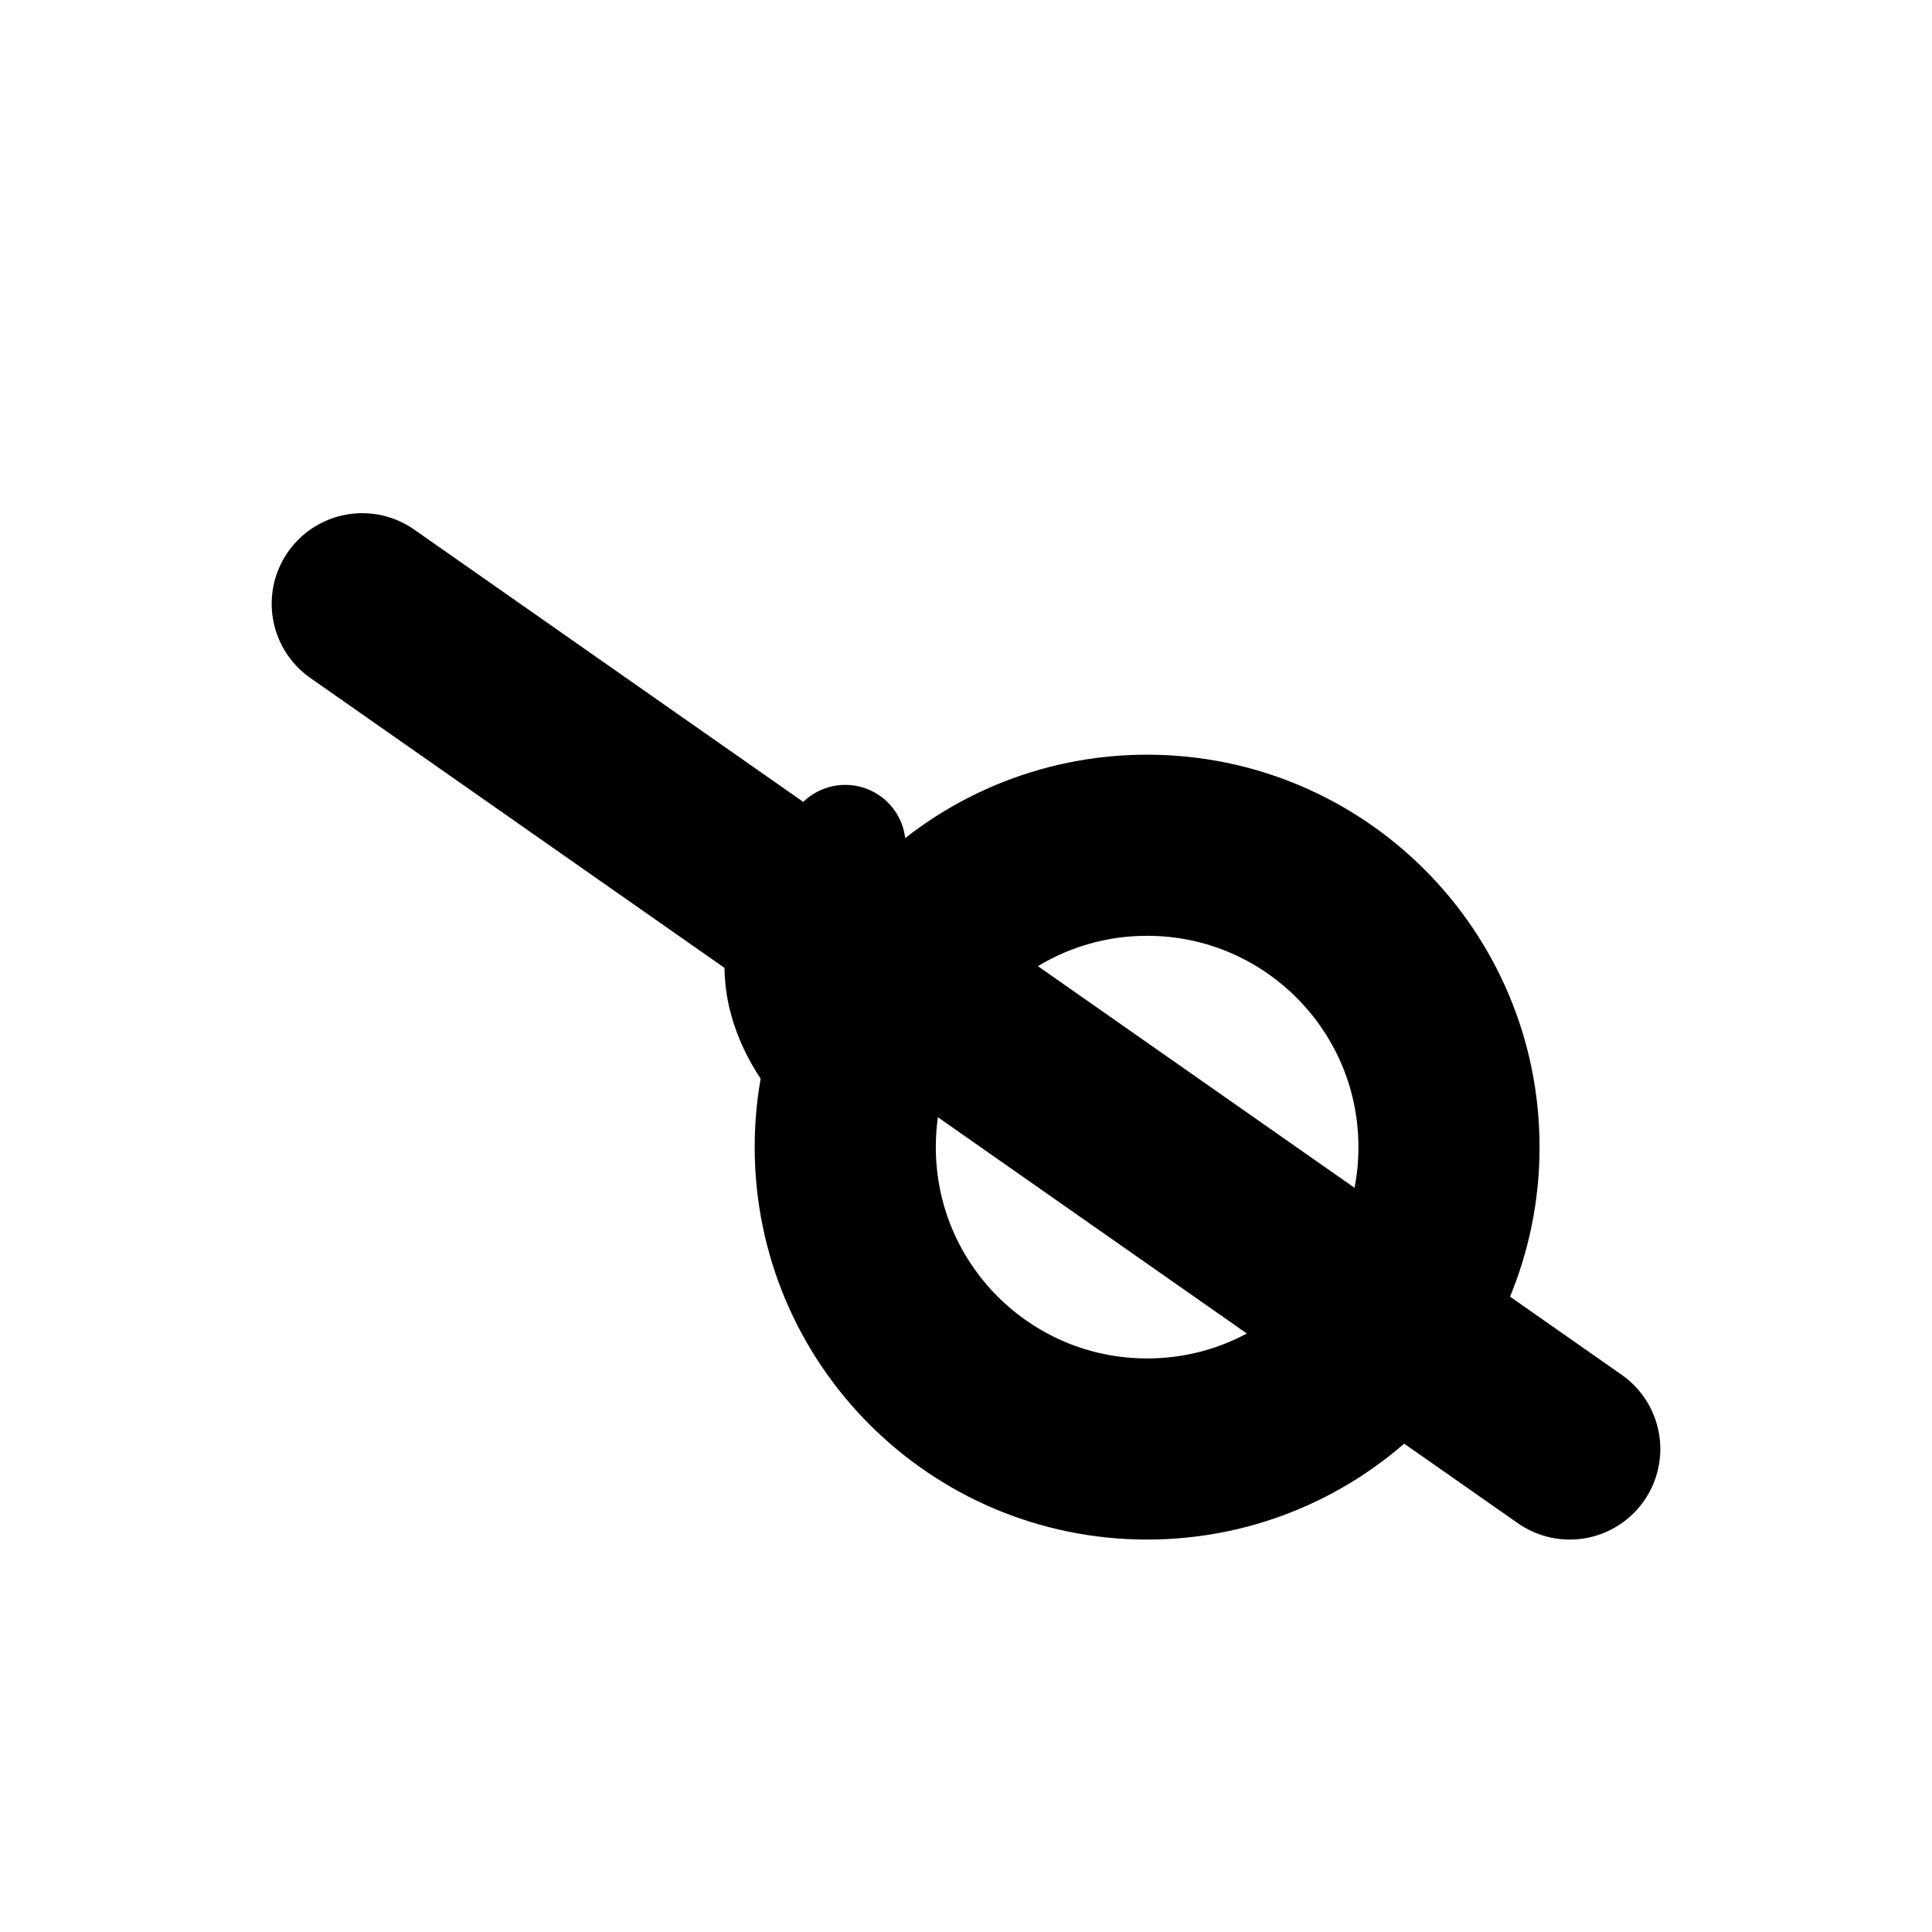
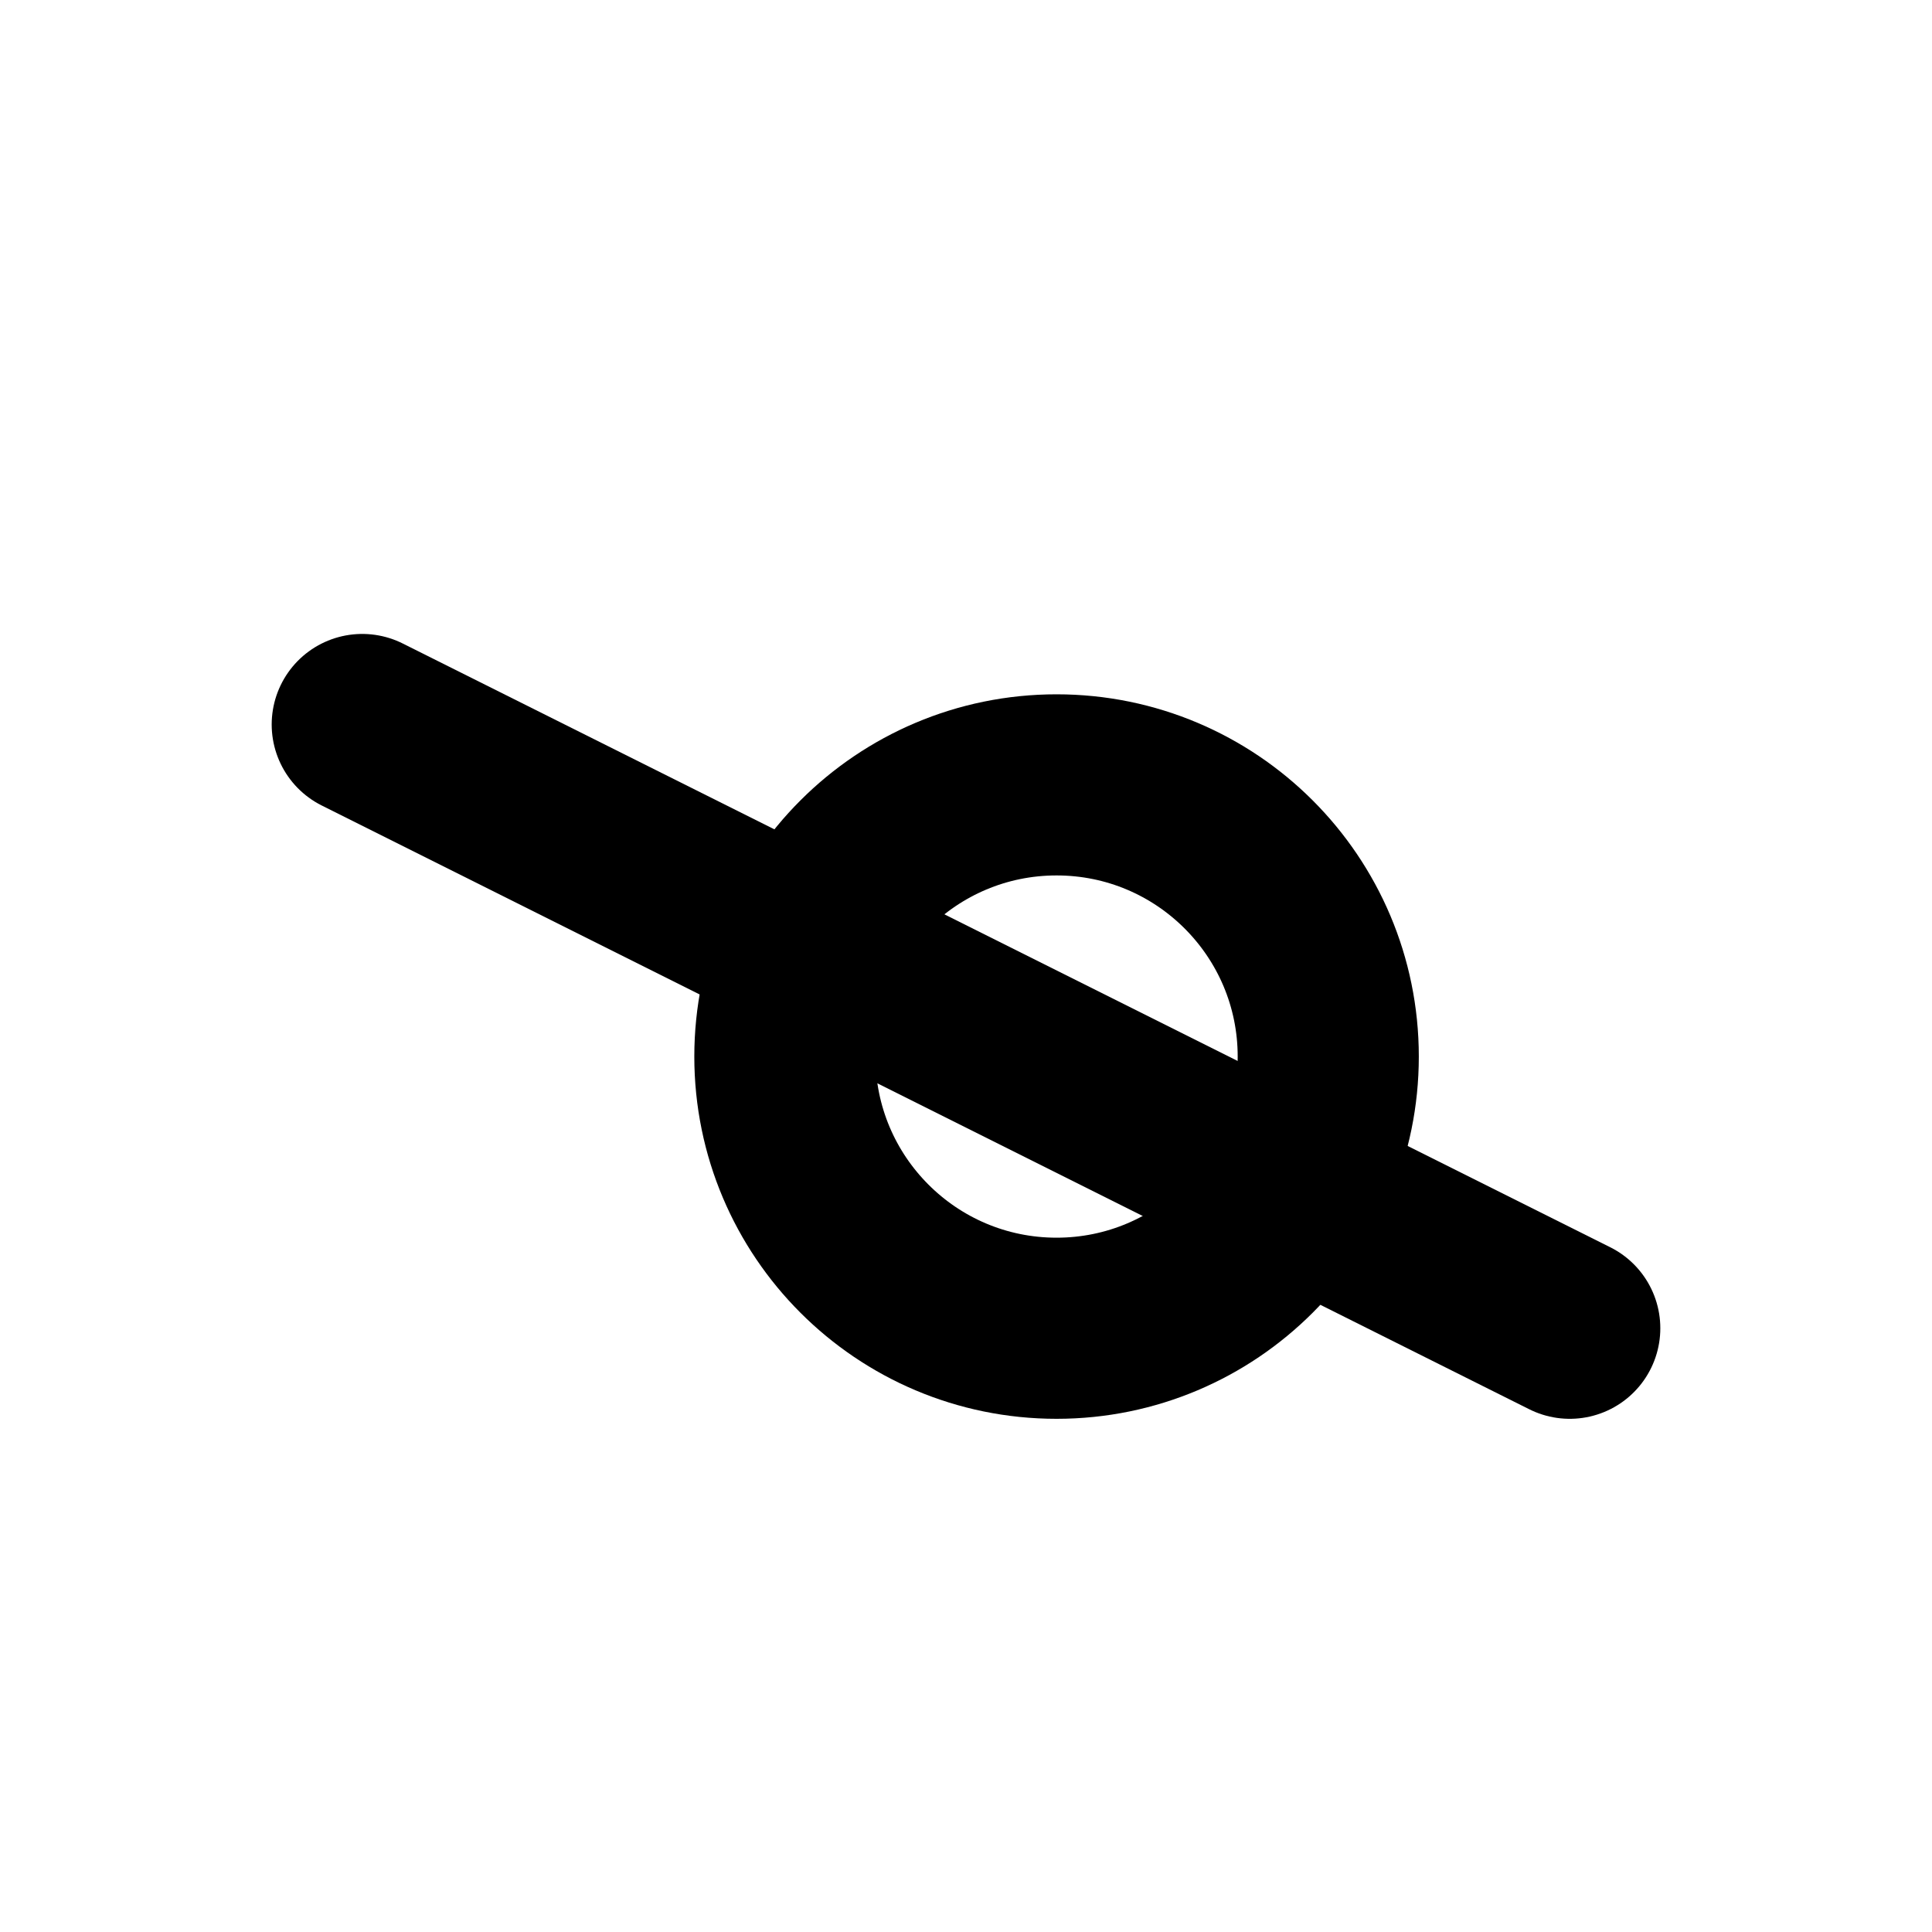
<svg xmlns="http://www.w3.org/2000/svg" width="64" height="64" viewBox="0 0 64 64">
-   <line x1="12" y1="20" x2="52" y2="48" stroke="black" stroke-width="6" stroke-linecap="round" />
-   <circle cx="38" cy="38" r="10" fill="none" stroke="black" stroke-width="6" />
-   <path d="M28 28 Q24 32 28 36" fill="none" stroke="black" stroke-width="4" stroke-linecap="round" />
+   <line x1="12" y1="24" x2="52" y2="44" stroke="black" stroke-width="6" stroke-linecap="round" />
+   <circle cx="35" cy="35" r="9" fill="none" stroke="black" stroke-width="6" />
+   <line x1="42" y1="38" x2="48" y2="42" stroke="black" stroke-width="5" stroke-linecap="round" />
+   <polygon points="48,40 52,42 48,44" fill="black" />
</svg>
